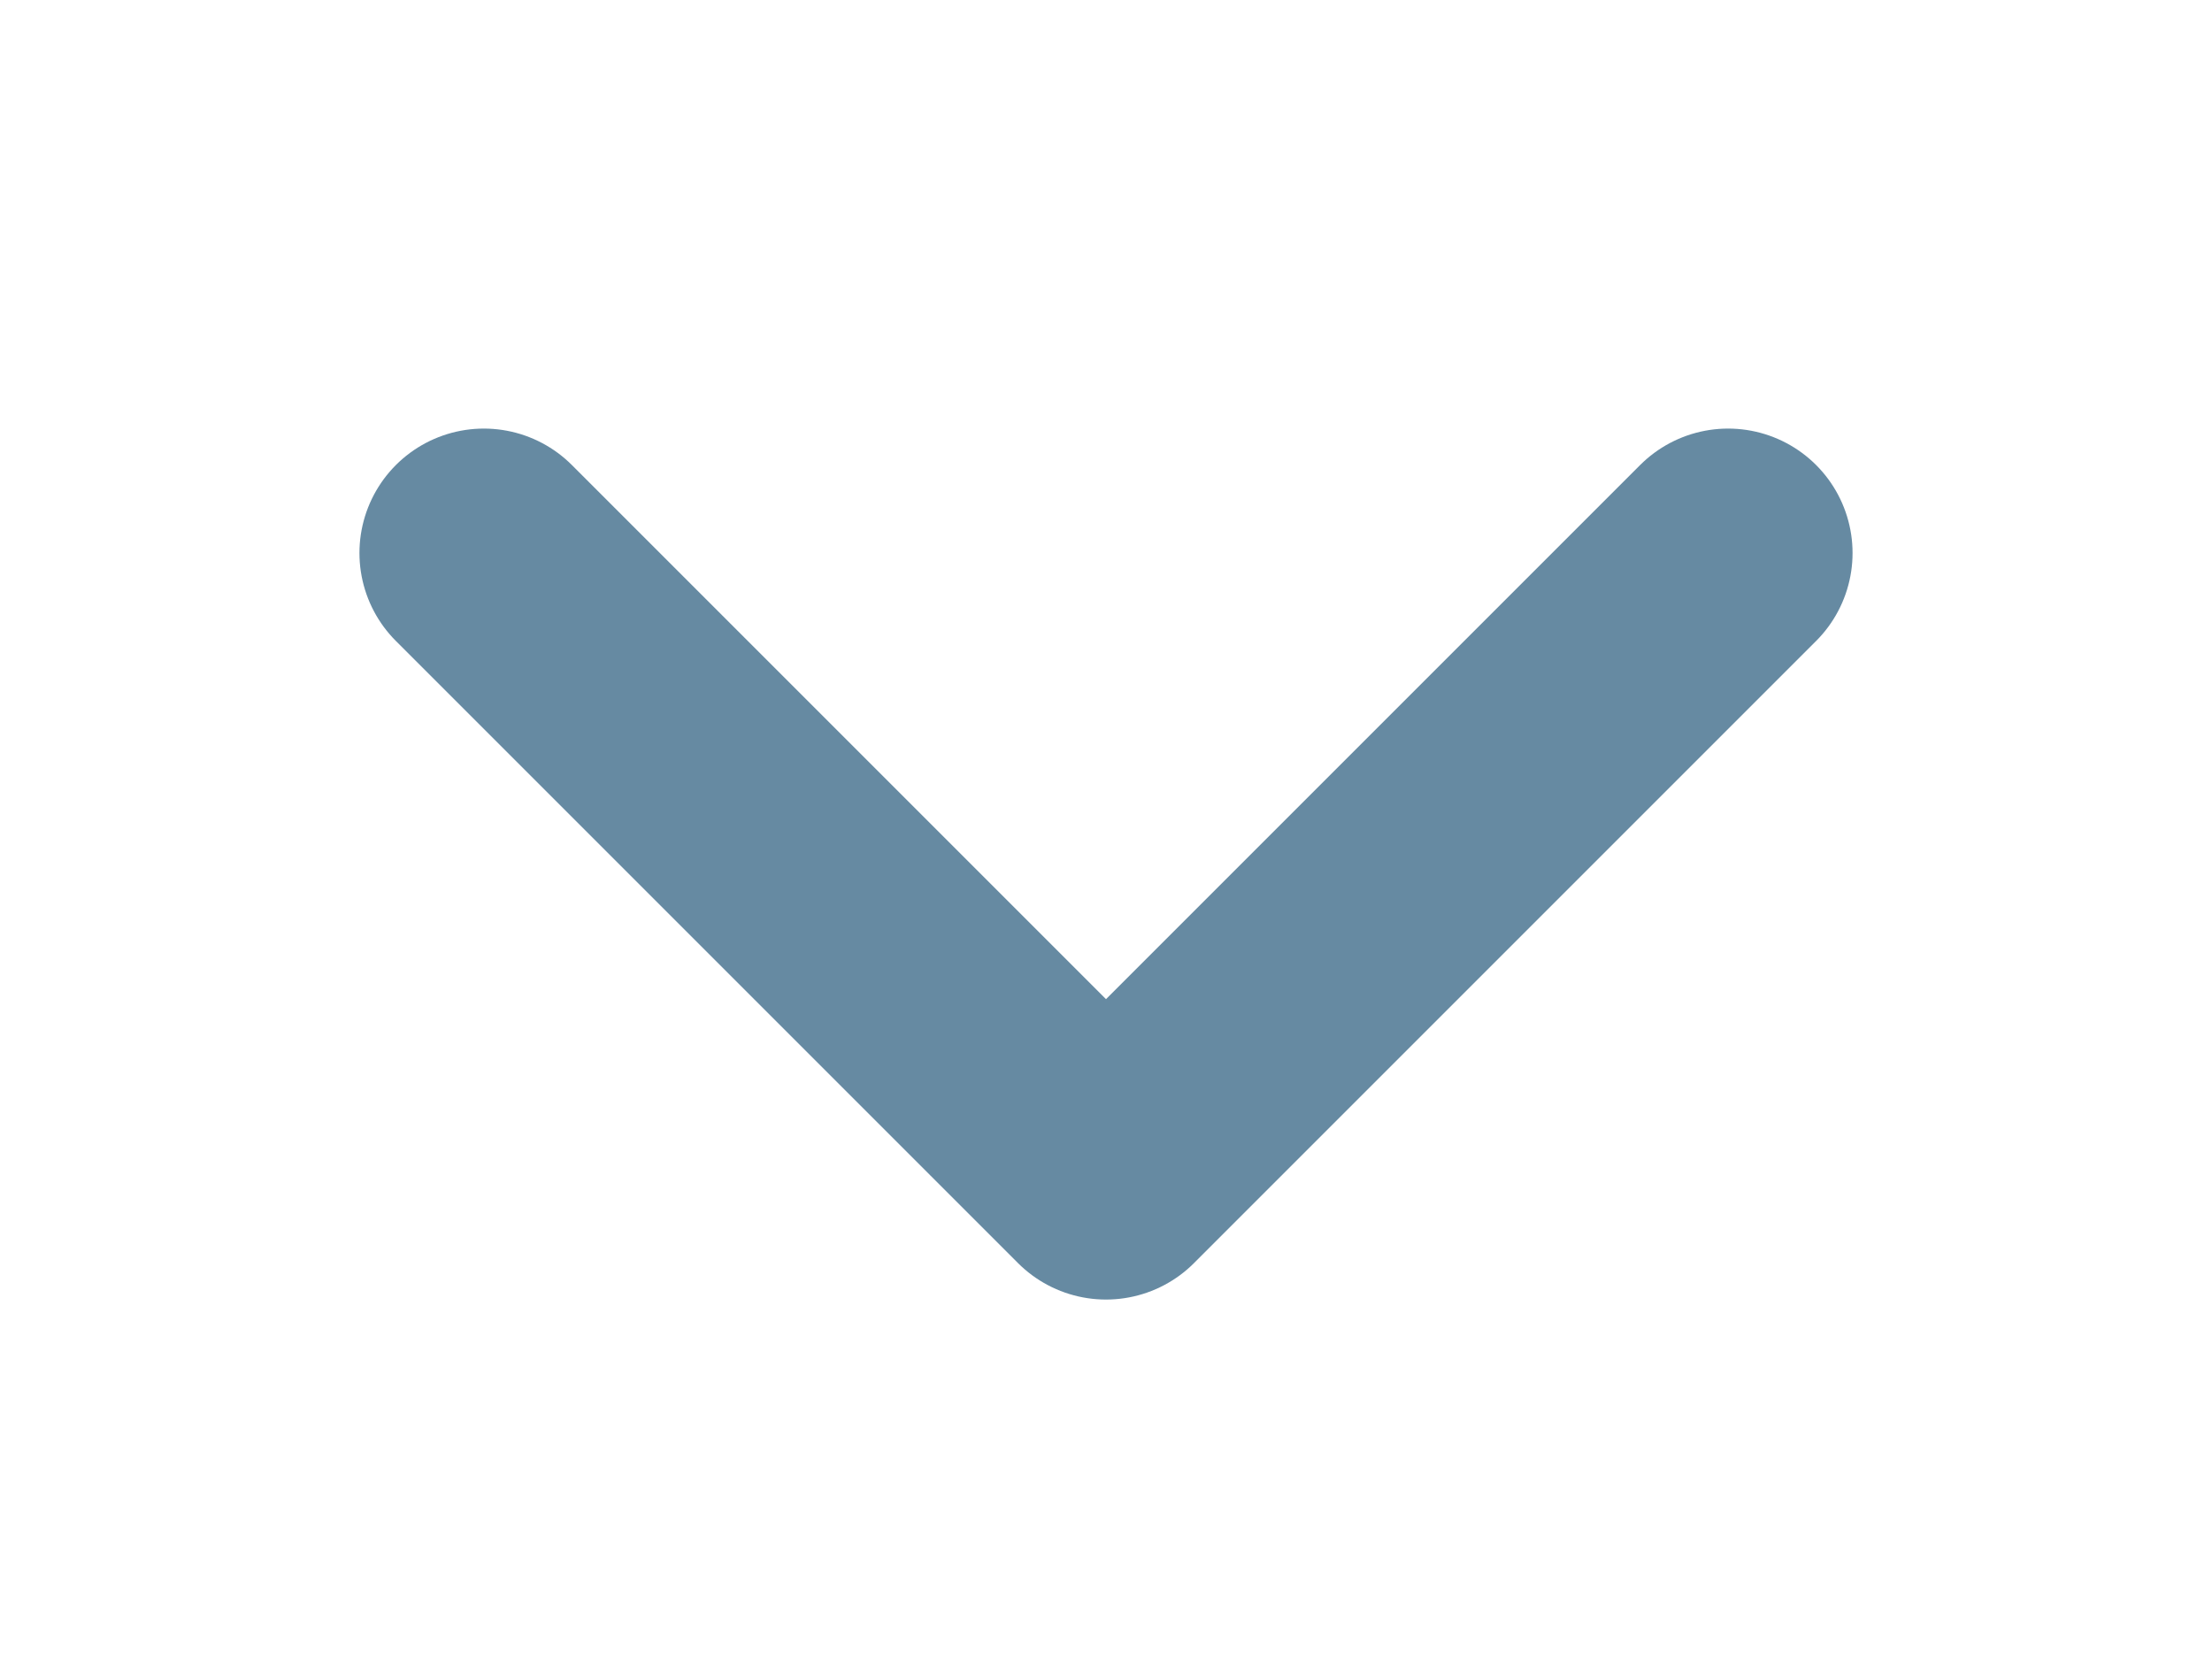
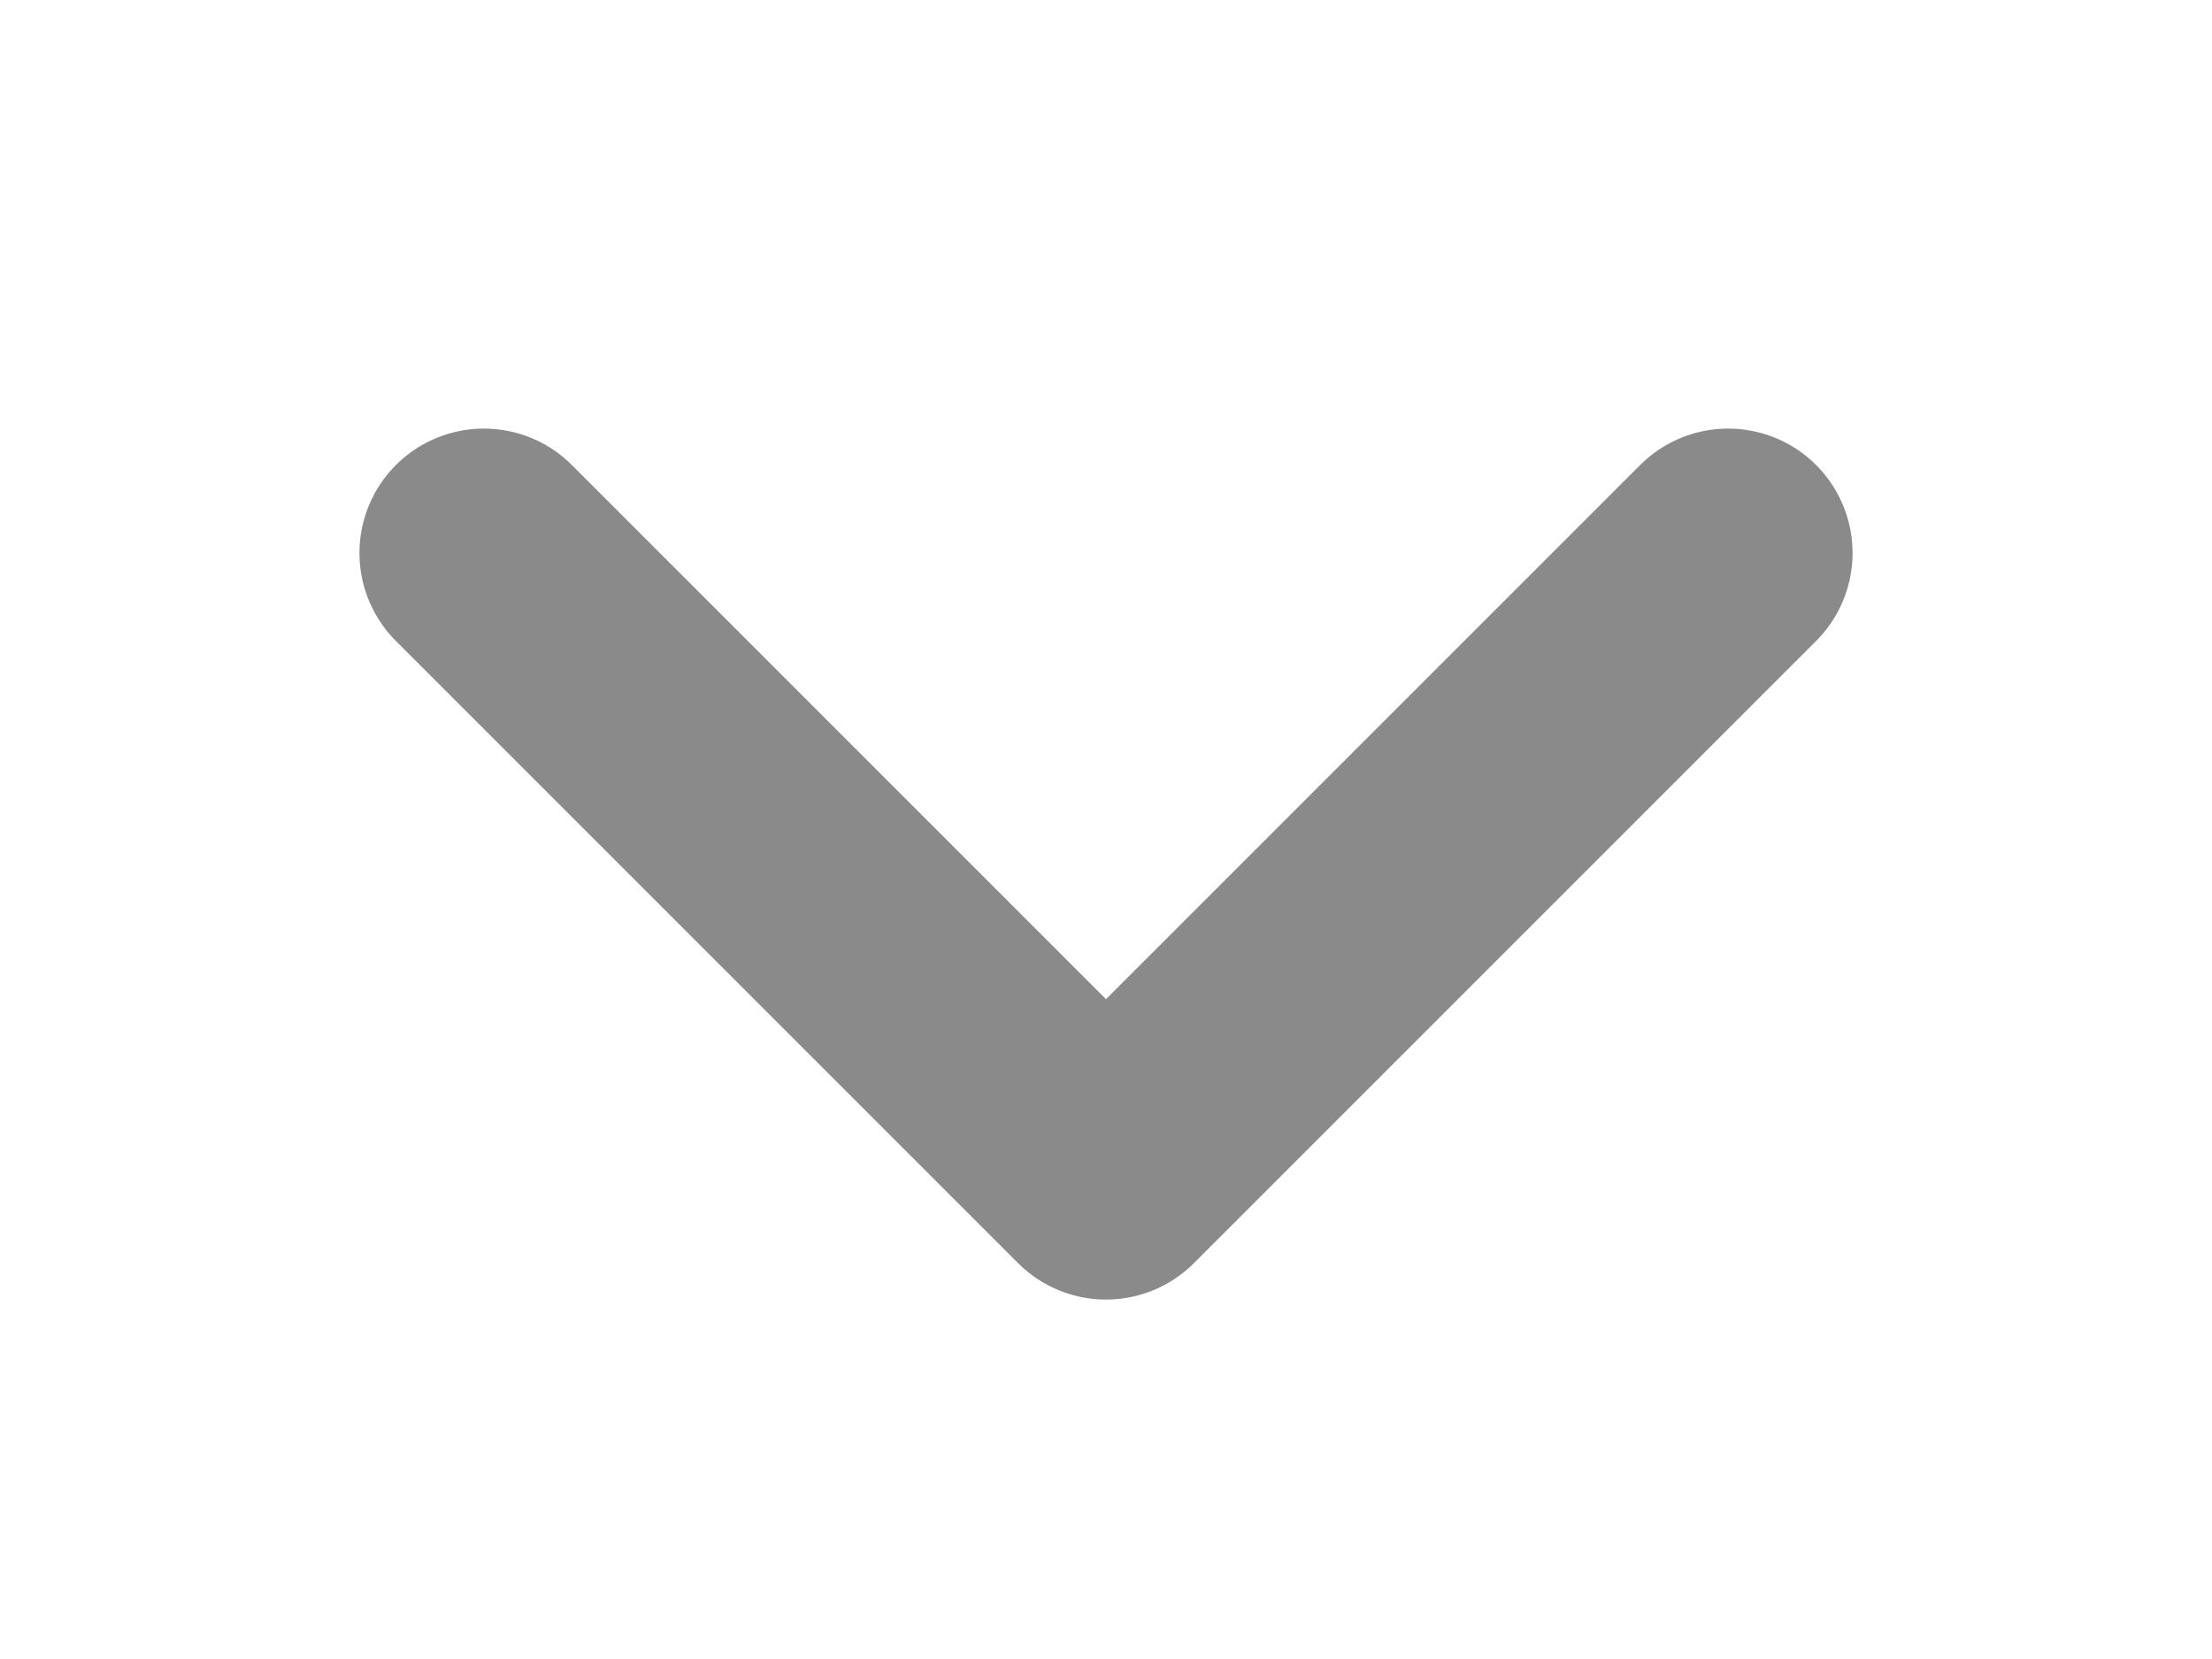
<svg xmlns="http://www.w3.org/2000/svg" width="16" height="12" viewBox="0 0 16 12">
-   <path d="M3.5 4 8 8.5 12.5 4" fill="none" stroke="#668AA2" stroke-width="1.8" stroke-linecap="round" stroke-linejoin="round" />
+   <path d="M3.5 4 8 8.5 12.5 4" fill="none" stroke="#8A8A8A" stroke-width="1.8" stroke-linecap="round" stroke-linejoin="round" />
</svg>
